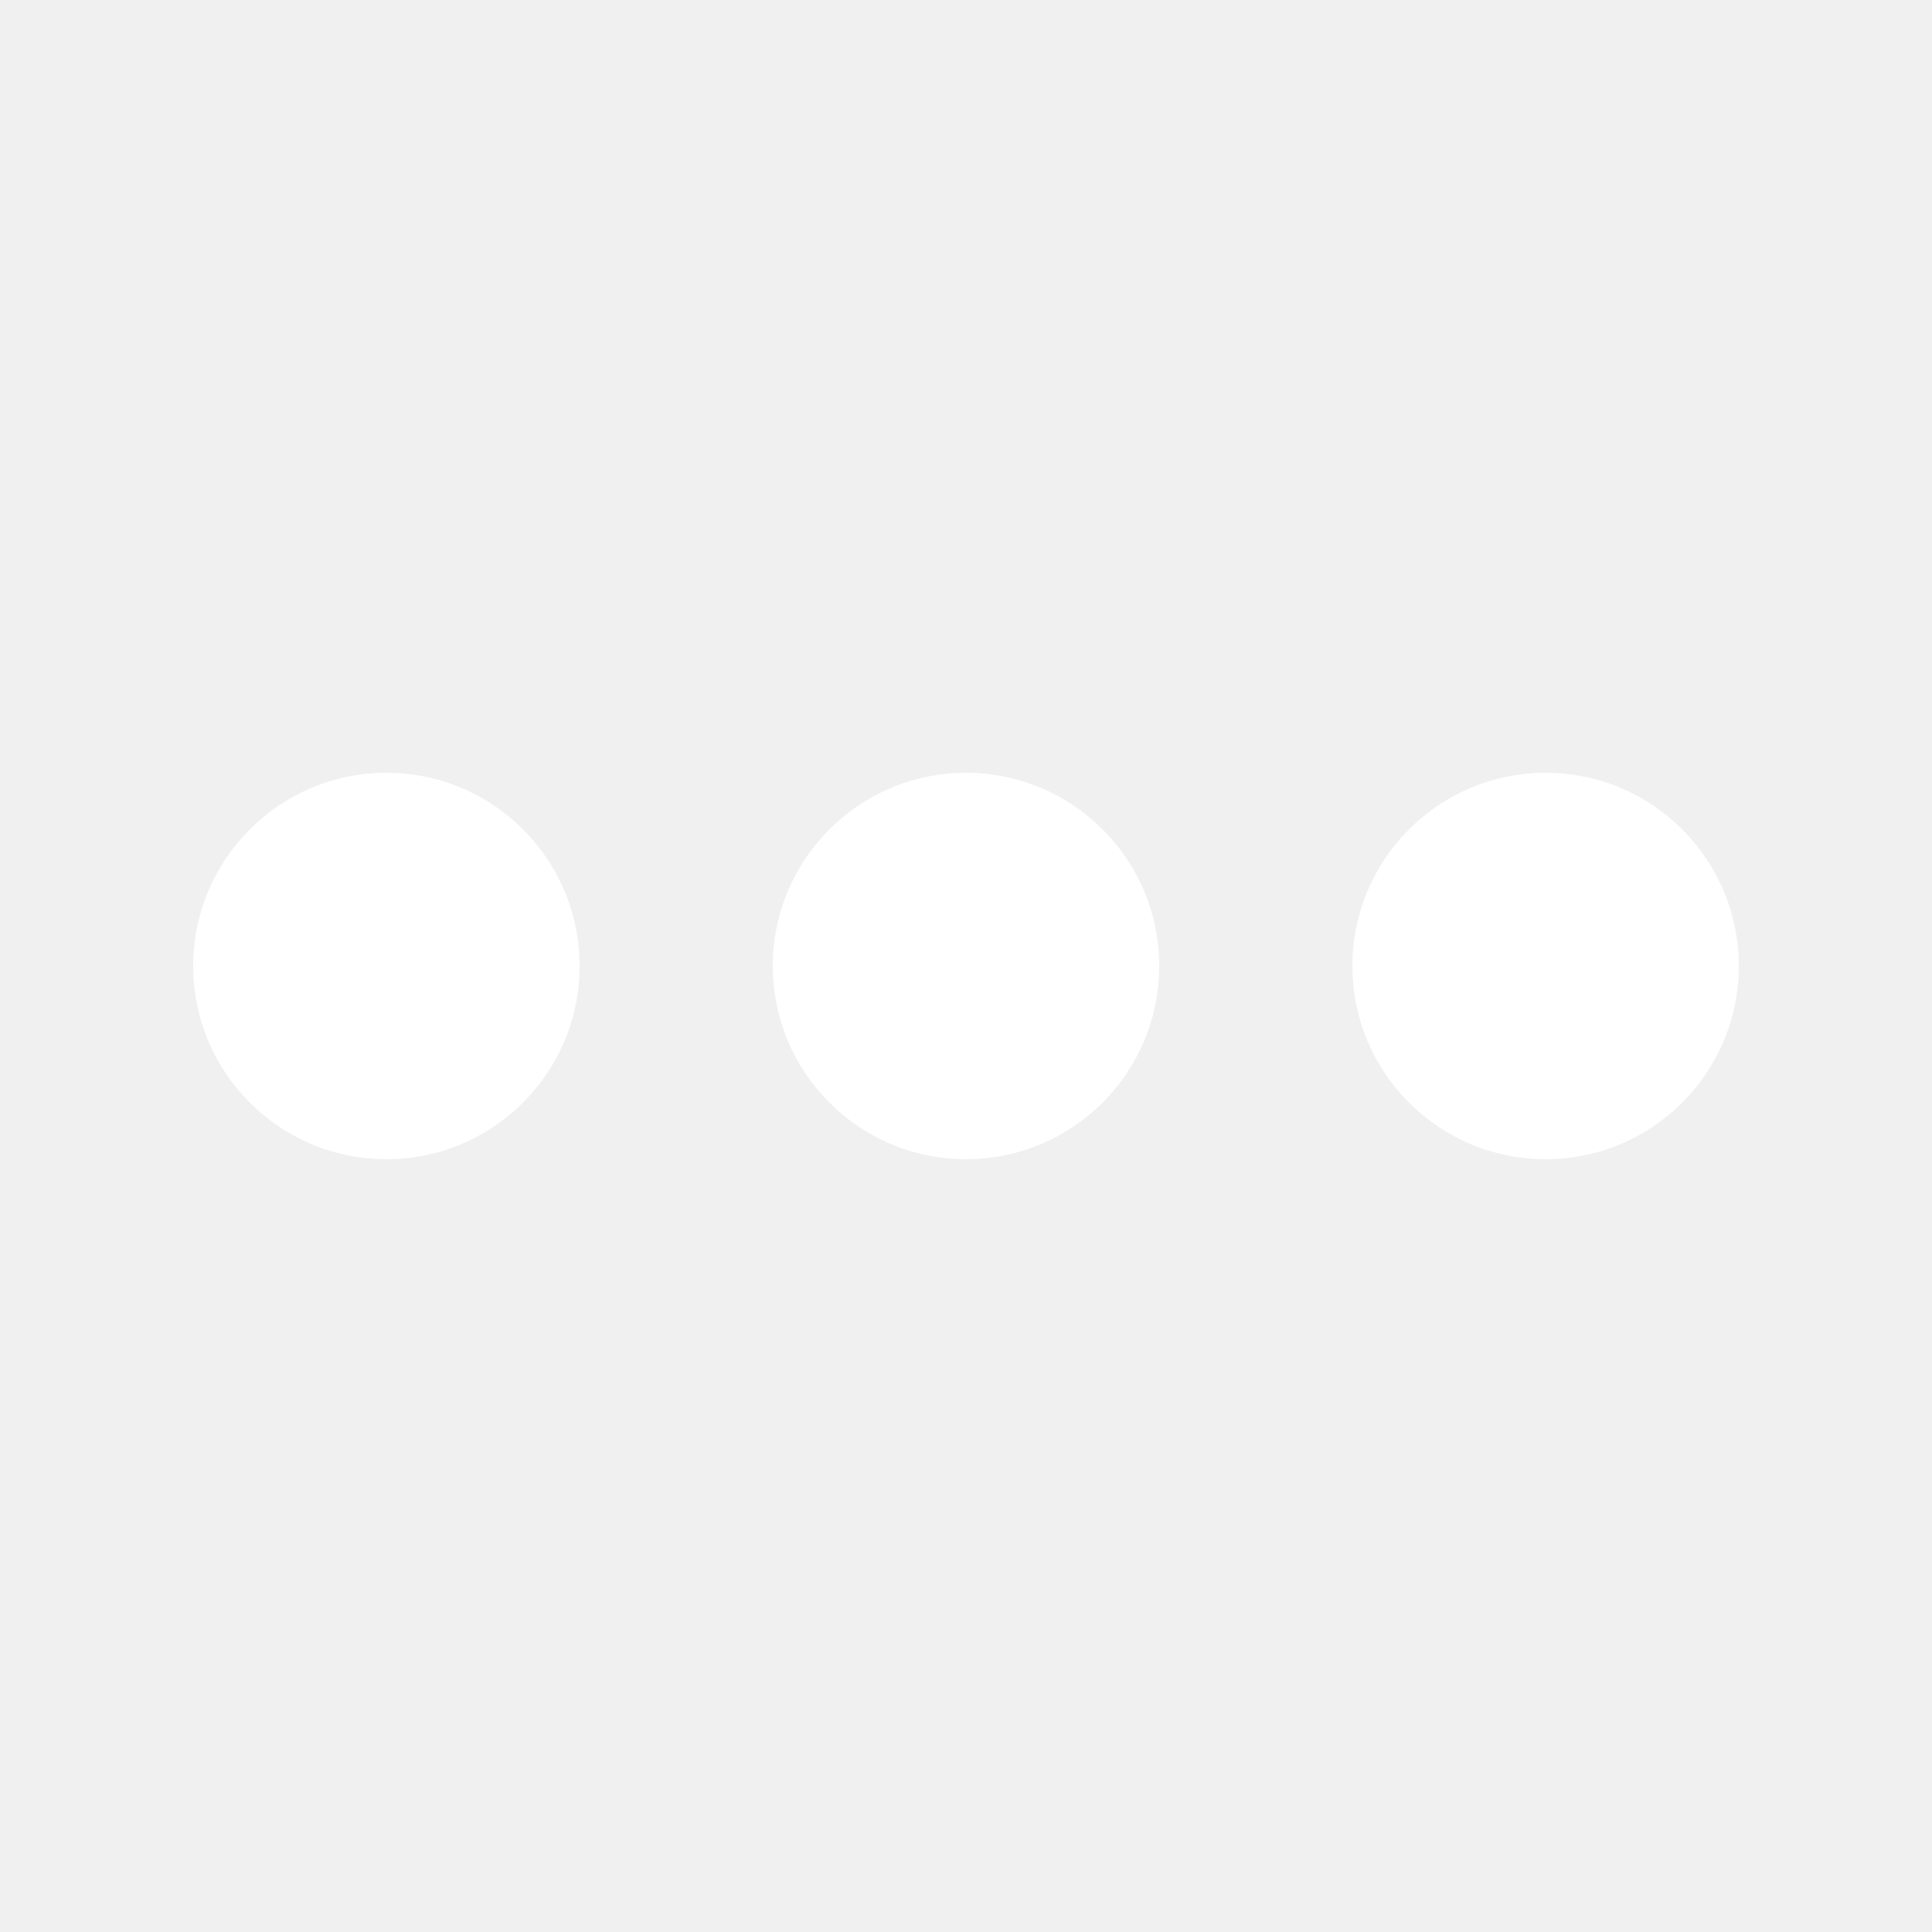
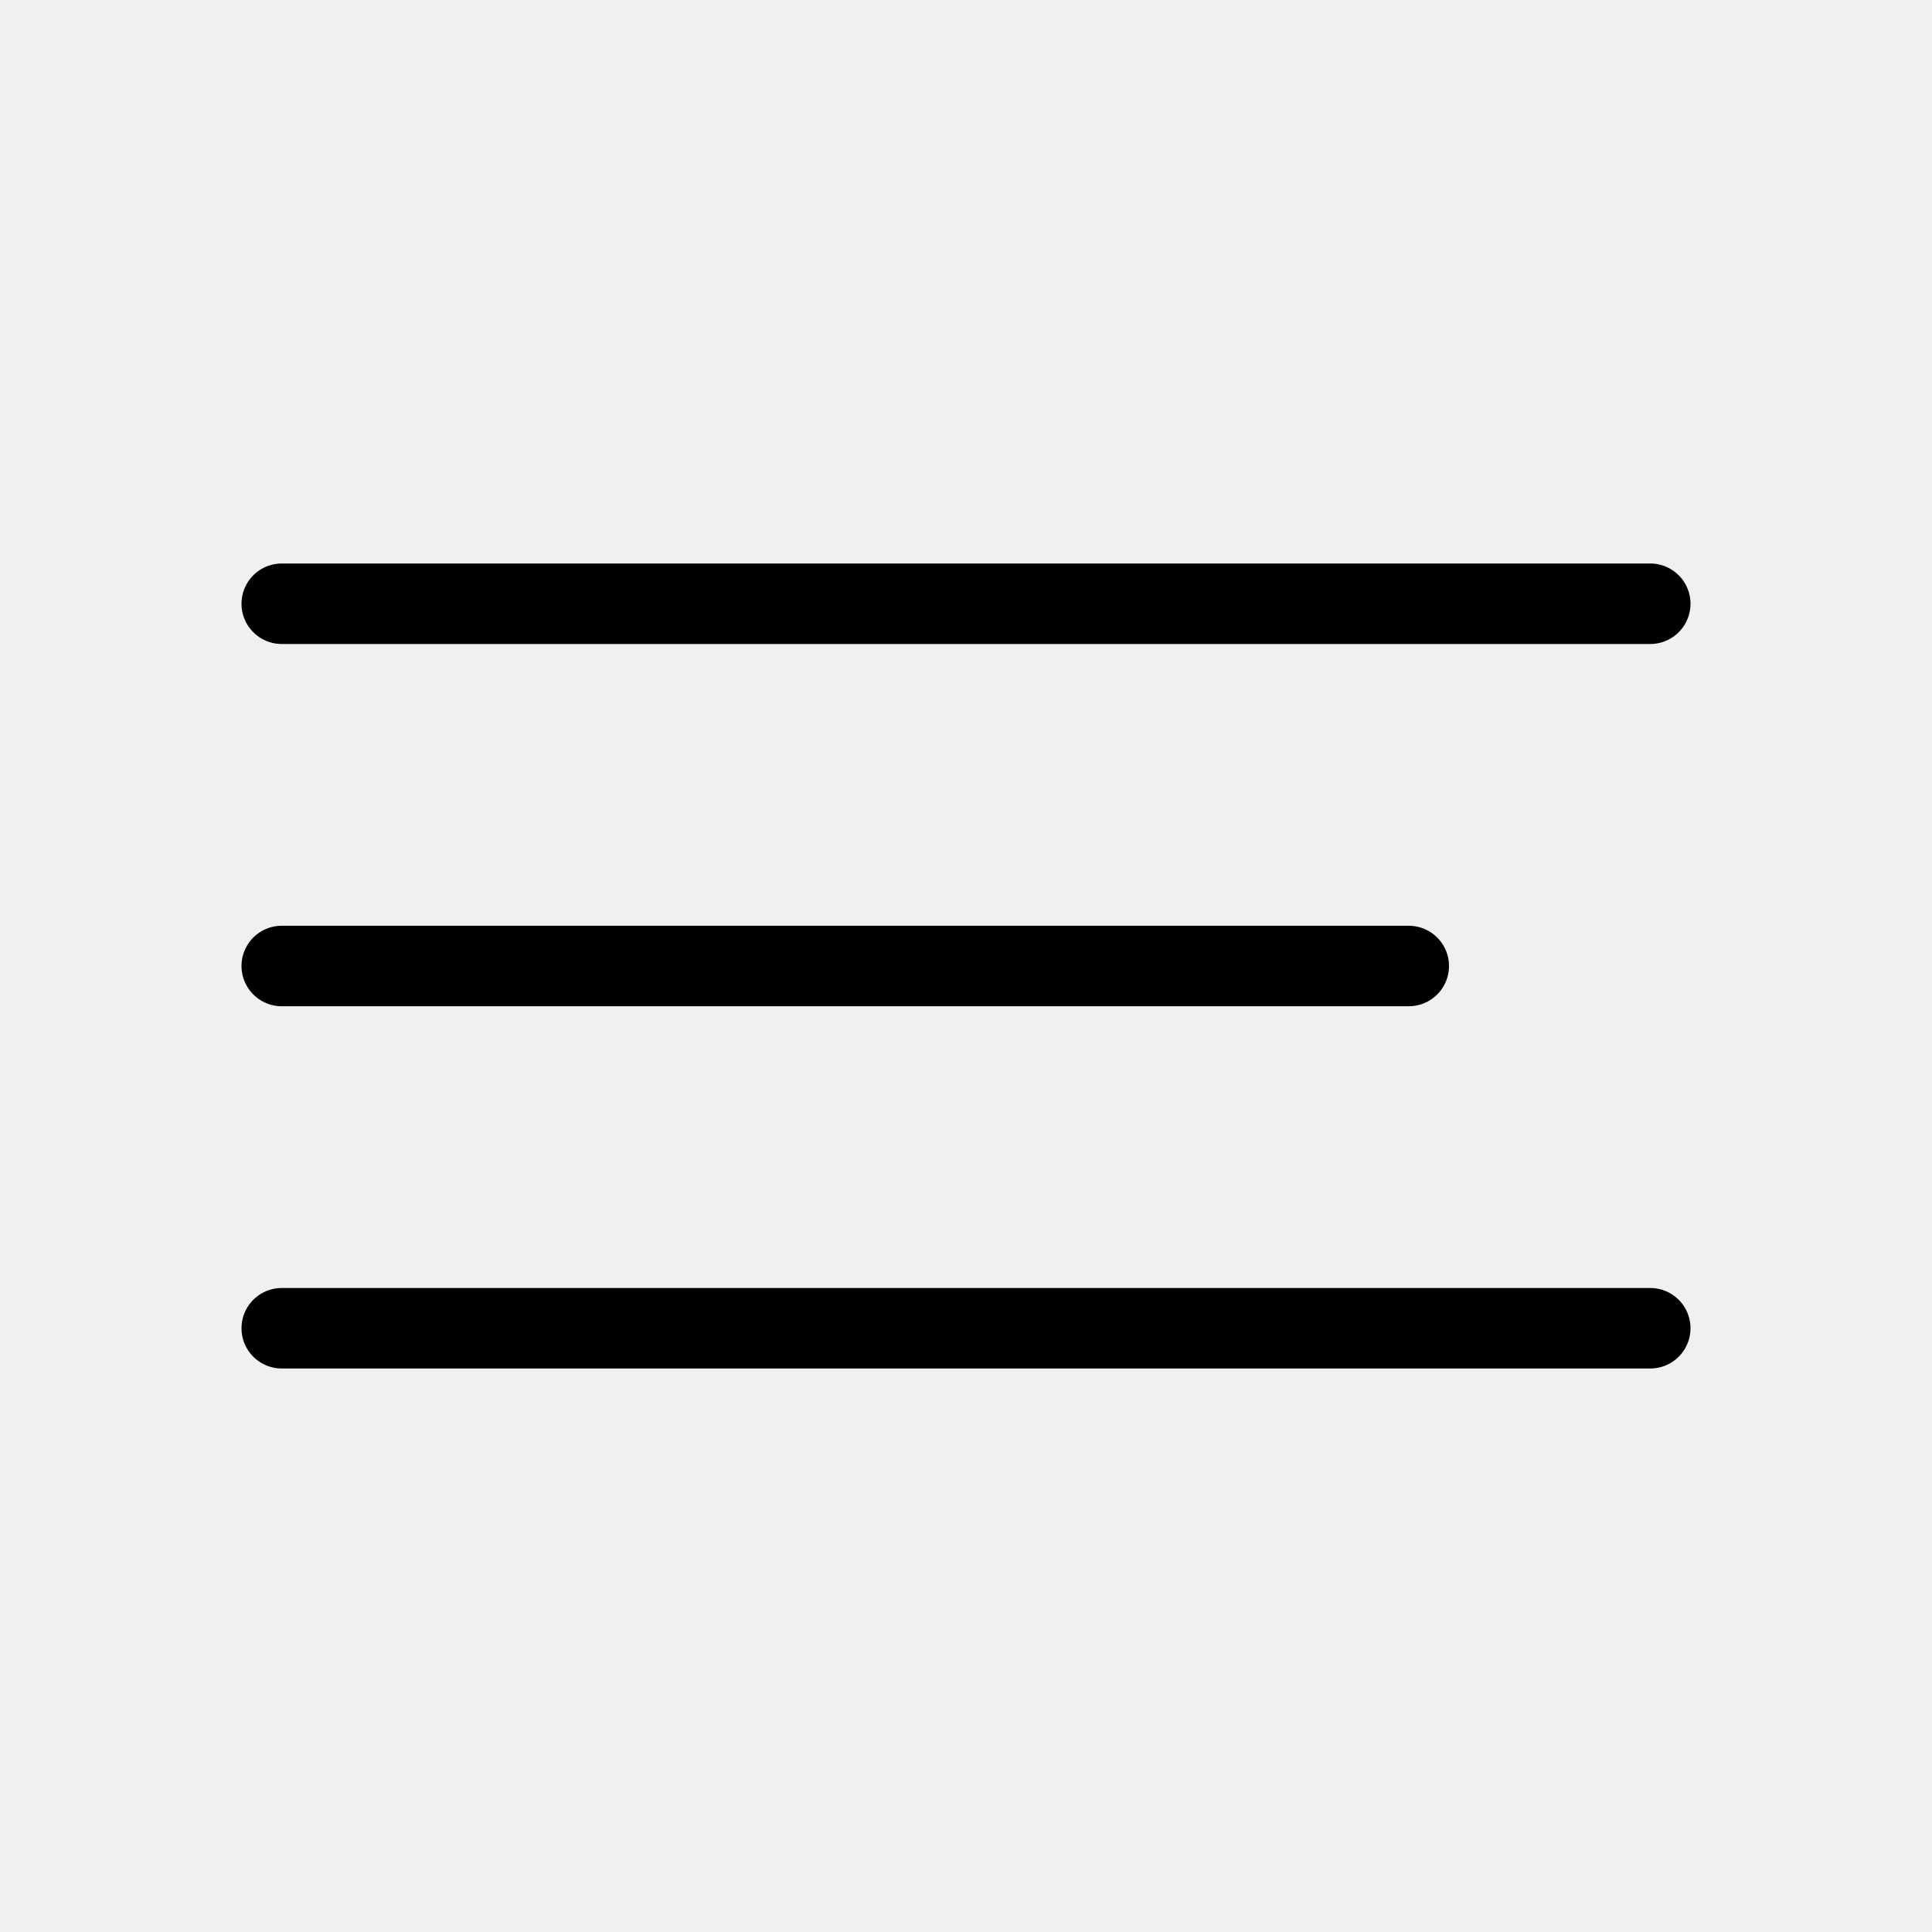
- <svg xmlns="http://www.w3.org/2000/svg" width="30" height="30" viewBox="0 0 30 30" fill="none">
-   <circle cx="6" cy="15" r="3" fill="white" />
-   <circle cx="15" cy="15" r="3" fill="white" />
-   <circle cx="24" cy="15" r="3" fill="white" />
+ <svg xmlns="http://www.w3.org/2000/svg" data-v-52a72b4a="" fill="#000" viewBox="0 0 24 24" stroke="#000" style="--darkreader-inline-stroke: currentColor;" data-darkreader-inline-stroke="">
+   <path stroke-linecap="round" d="M3.5 7.5h17M3.5 12h14M3.5 16.5h17" />
</svg>
